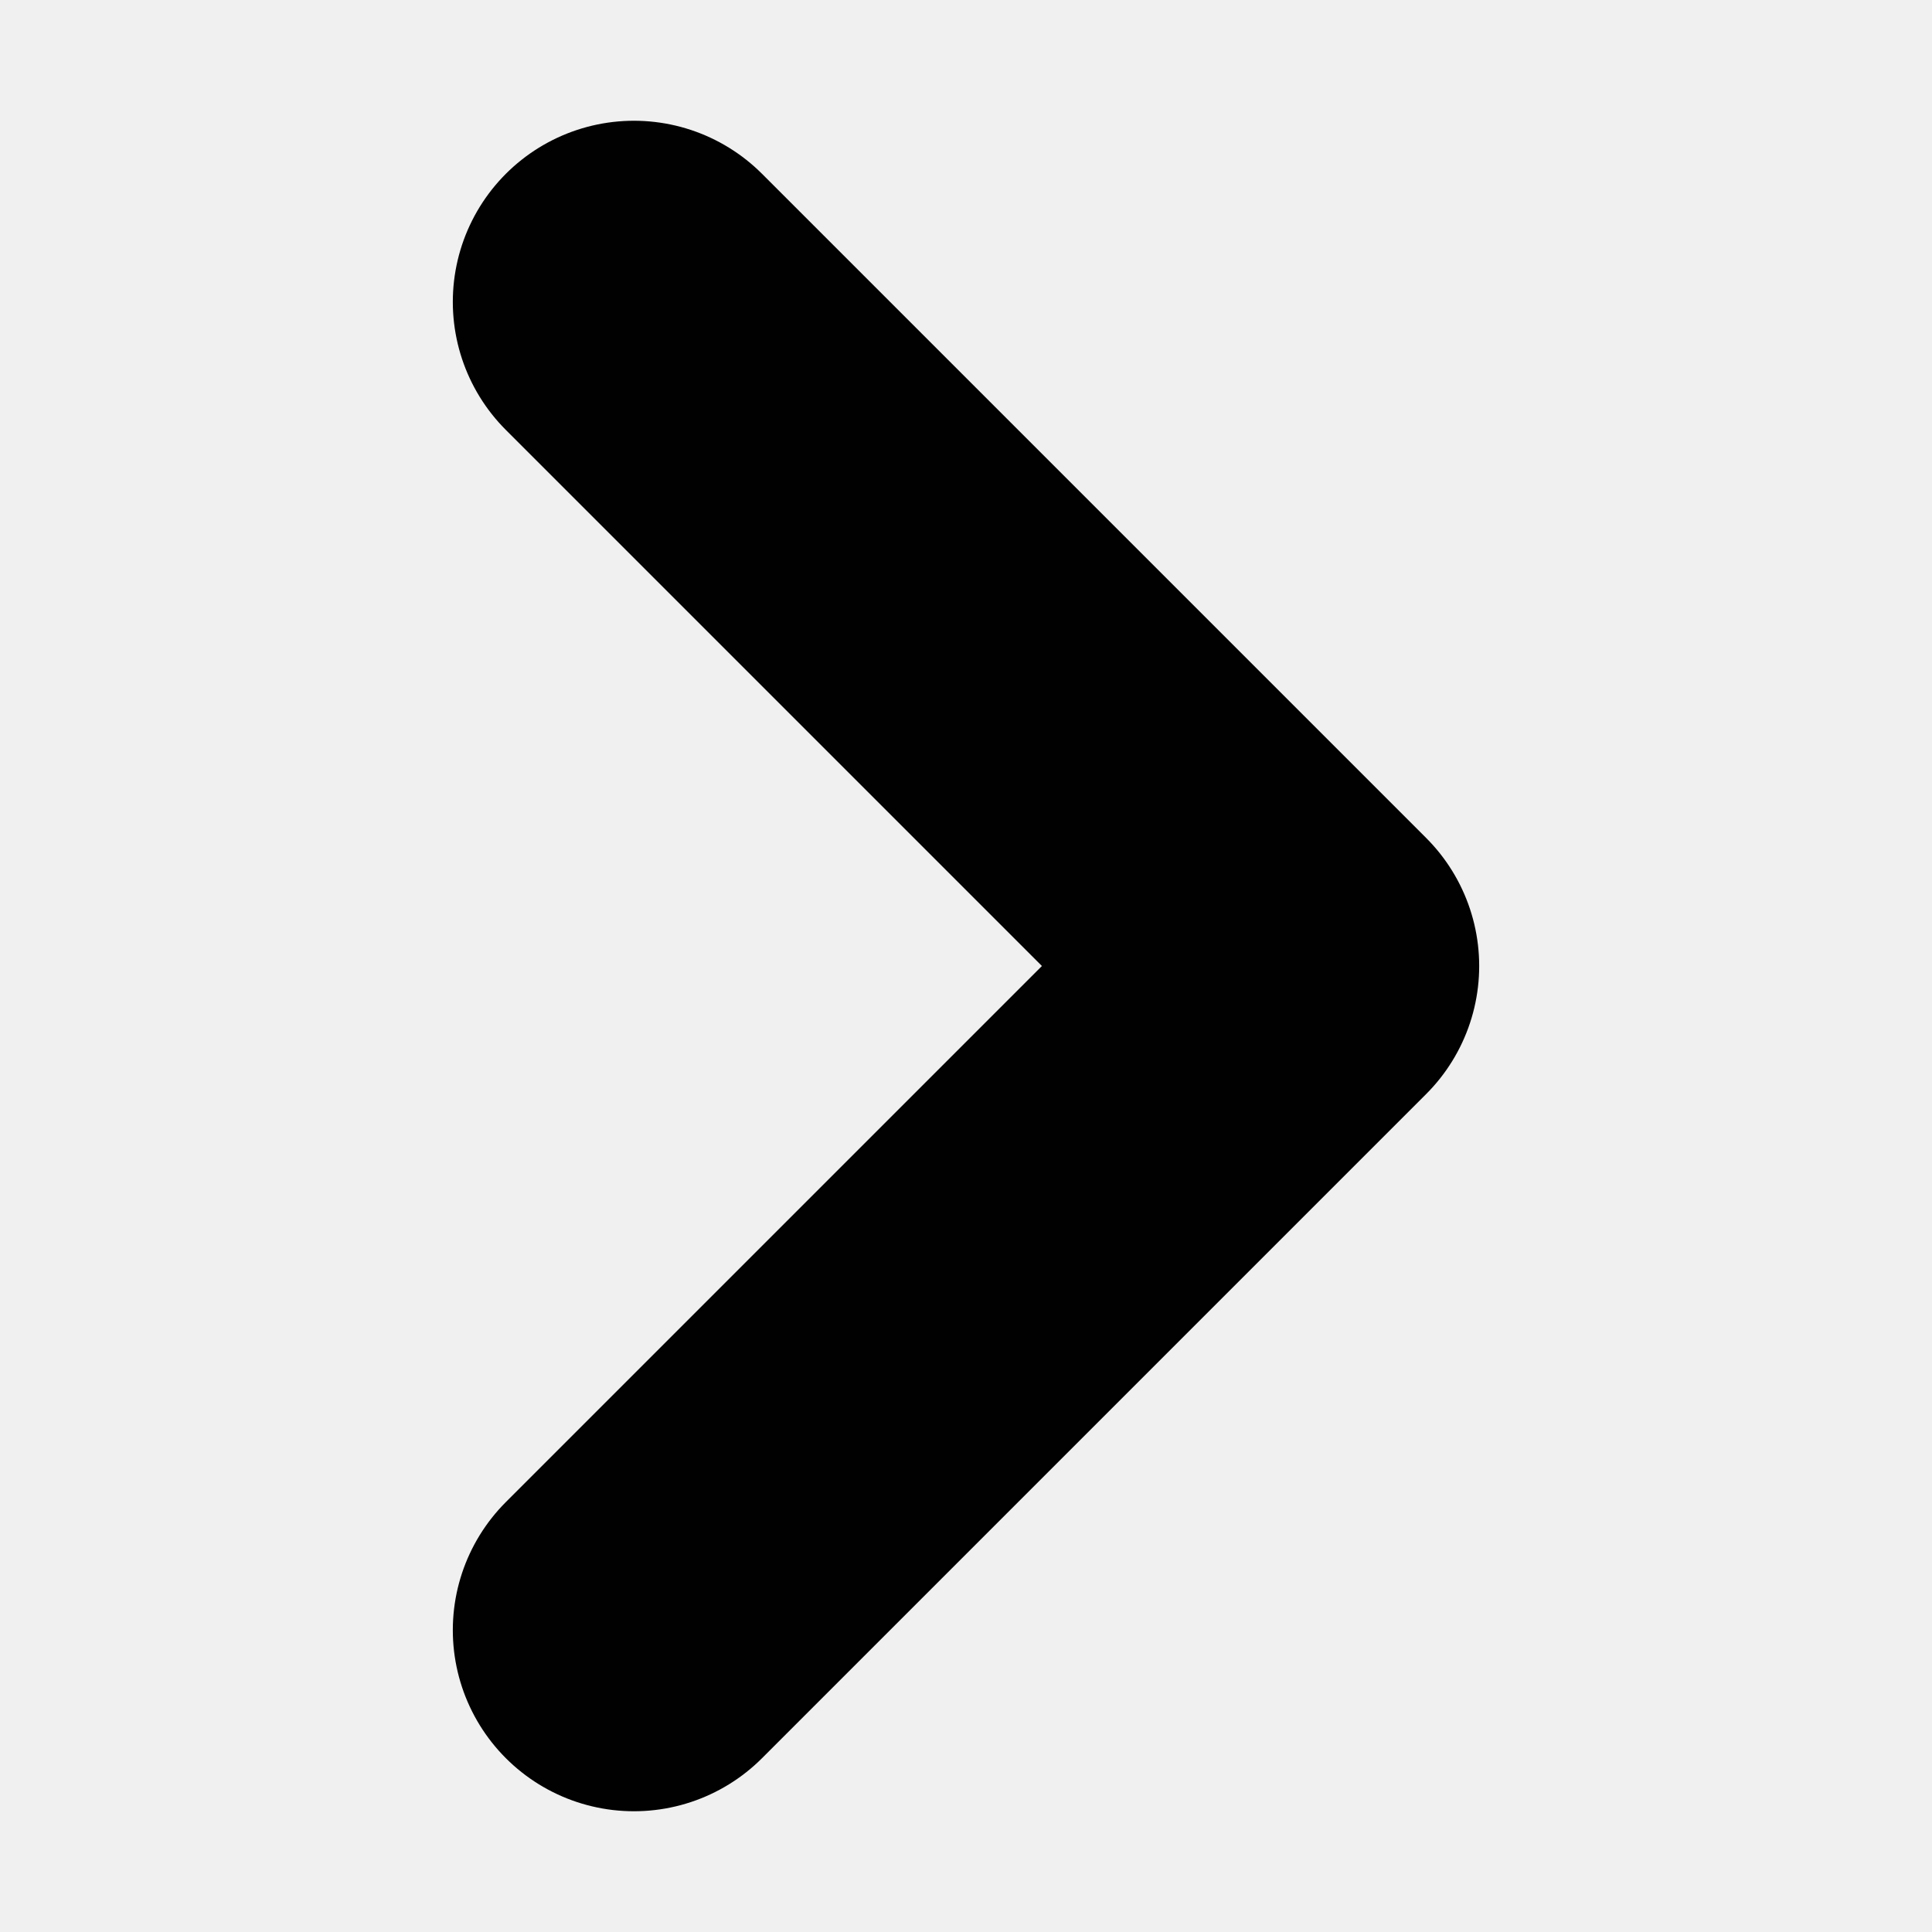
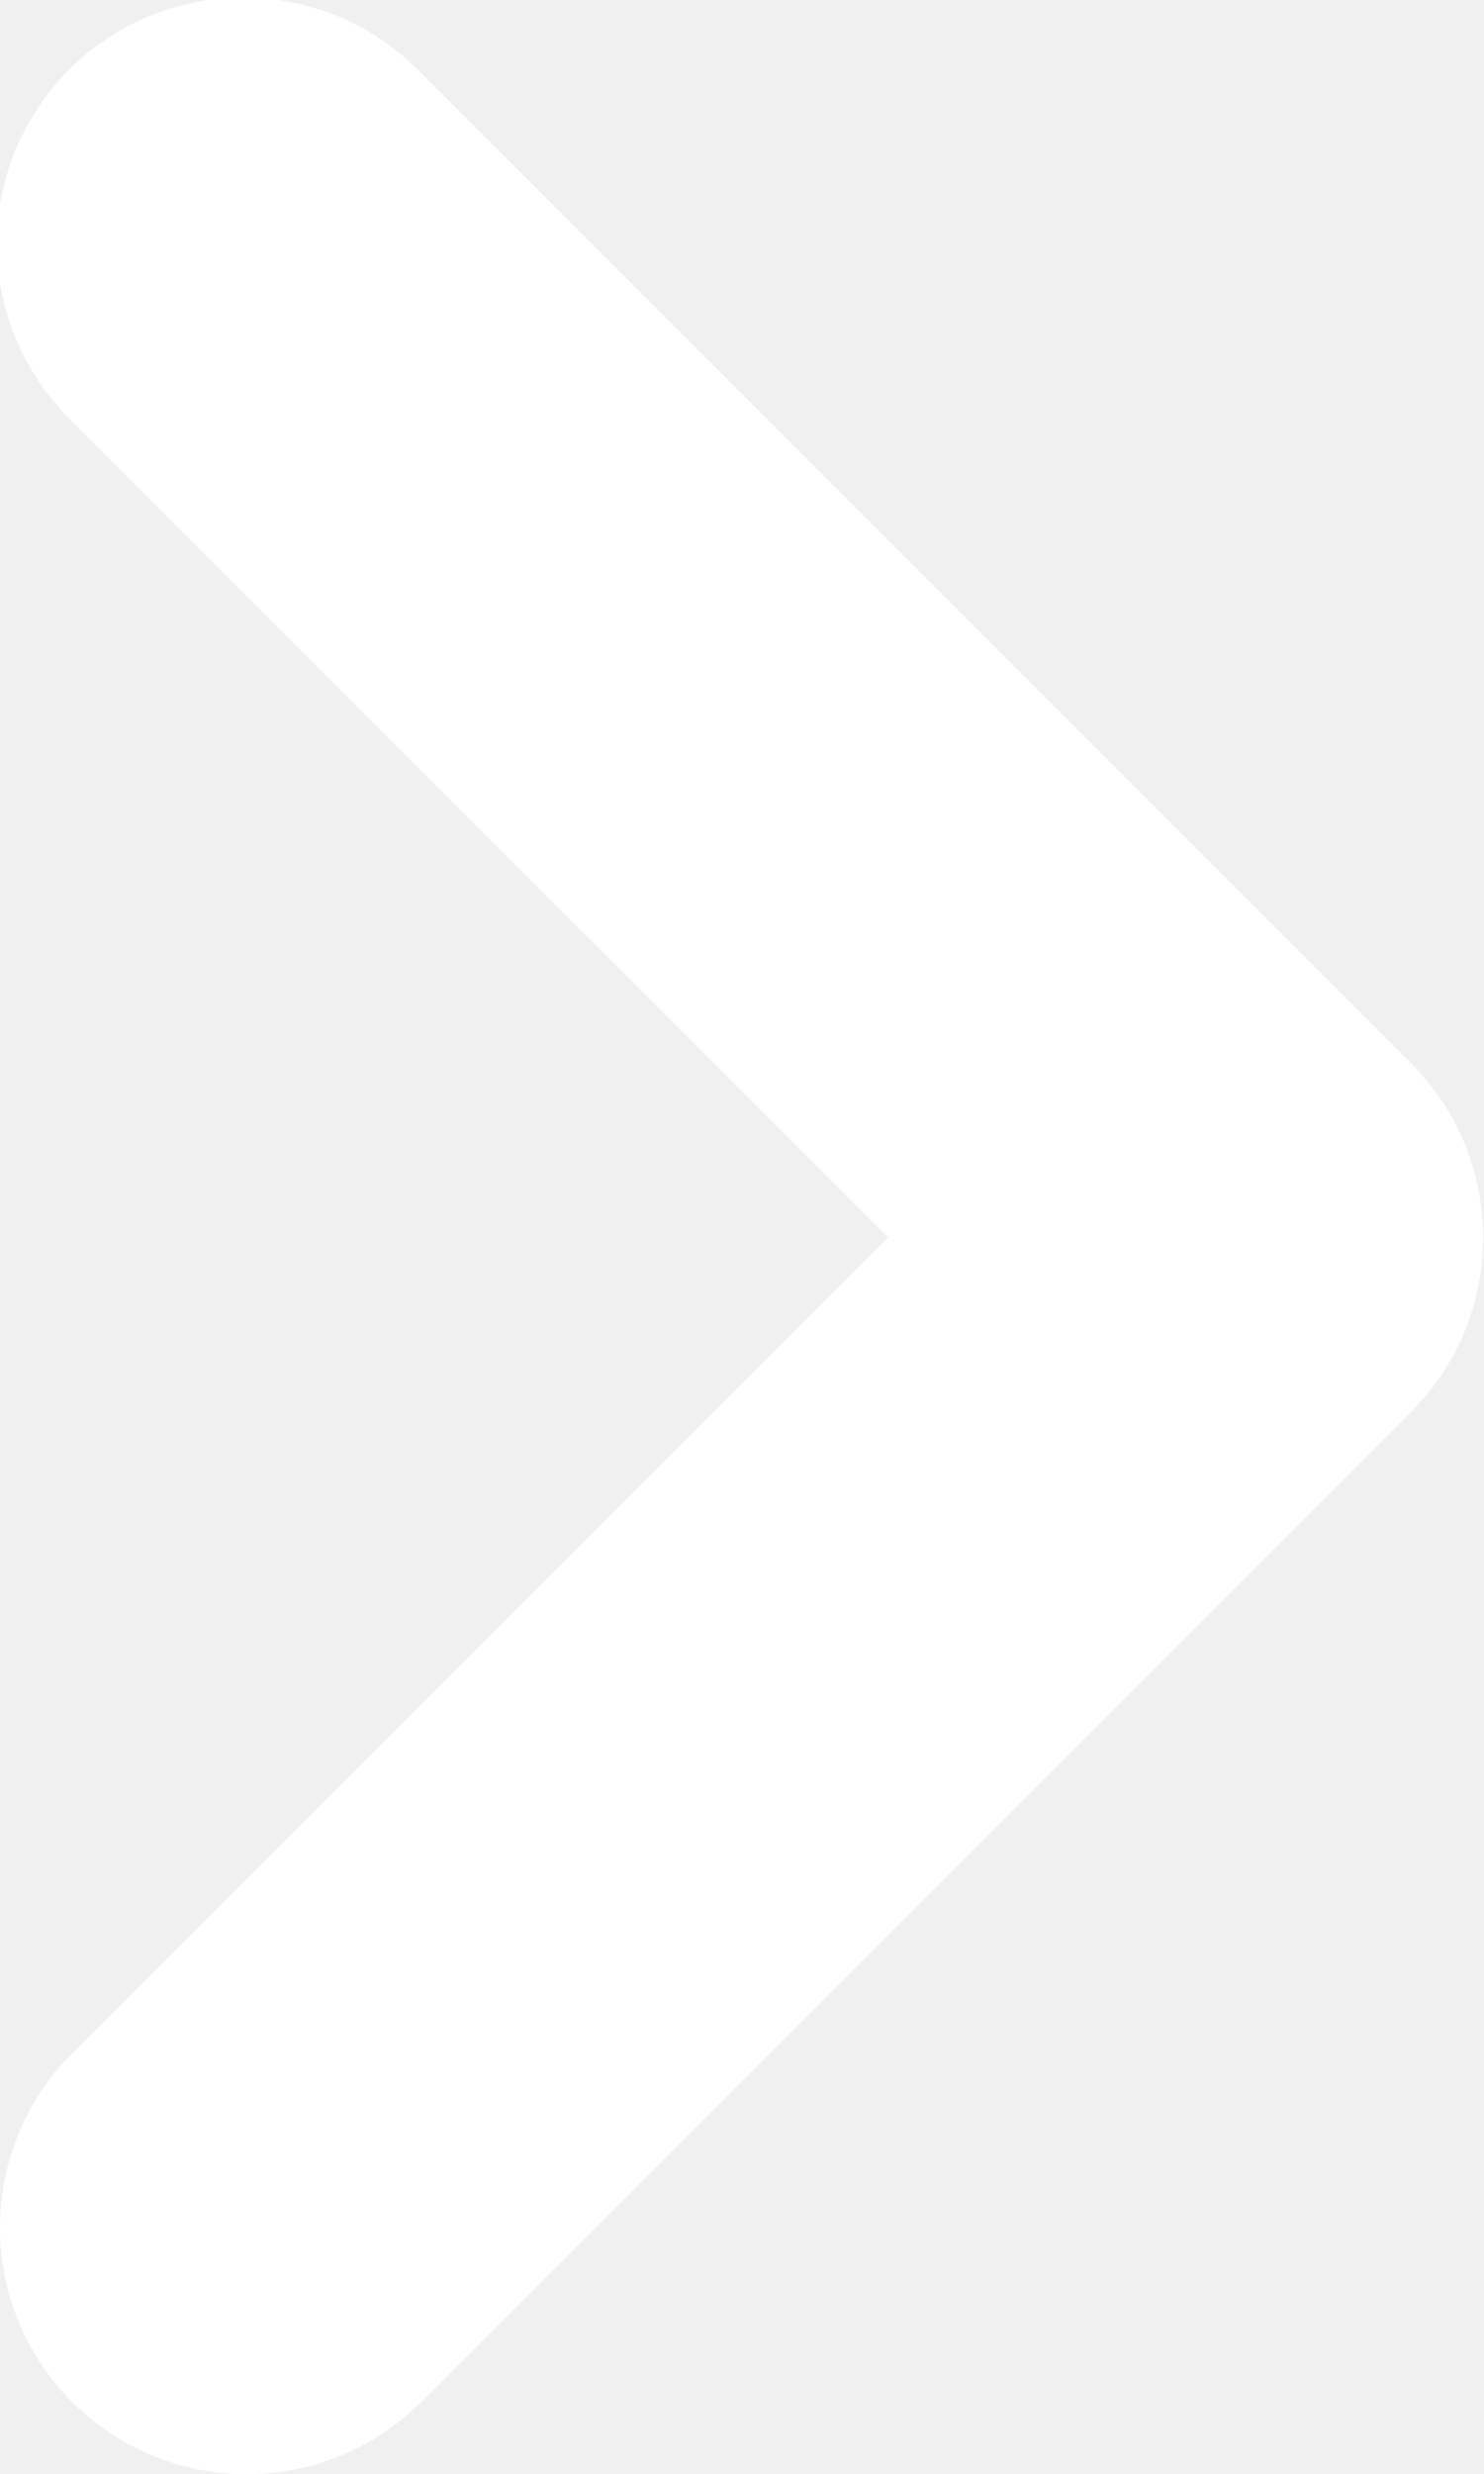
- <svg xmlns="http://www.w3.org/2000/svg" viewBox="0 0 32 32">
-   <defs>
-     <style>.cls-1,.cls-2{fill:none;}.cls-1{stroke:#010101;stroke-linecap:round;stroke-linejoin:round;stroke-width:6px;}</style>
-   </defs>
-   <g id="Layer_2" data-name="Layer 2">
-     <g id="Layer_1-2" data-name="Layer 1">
-       <polyline class="cls-1" points="10.5 5 21.5 16 10.5 27" />
-       <rect class="cls-2" width="32" height="32" />
-     </g>
-   </g>
+ <svg xmlns="http://www.w3.org/2000/svg" width="6.017" height="10.033" viewBox="0 0 6.017 10.033">
+   <path id="Path_9" data-name="Path 9" d="M9883.82,1196.569a1,1,0,0,1-.707-1.707l3.31-3.309-3.31-3.309a1,1,0,1,1,1.414-1.414l4.017,4.017a1,1,0,0,1,0,1.414l-4.017,4.017A1,1,0,0,1,9883.82,1196.569Z" transform="translate(-9882.82 -1186.535)" fill="#fff" />
</svg>
